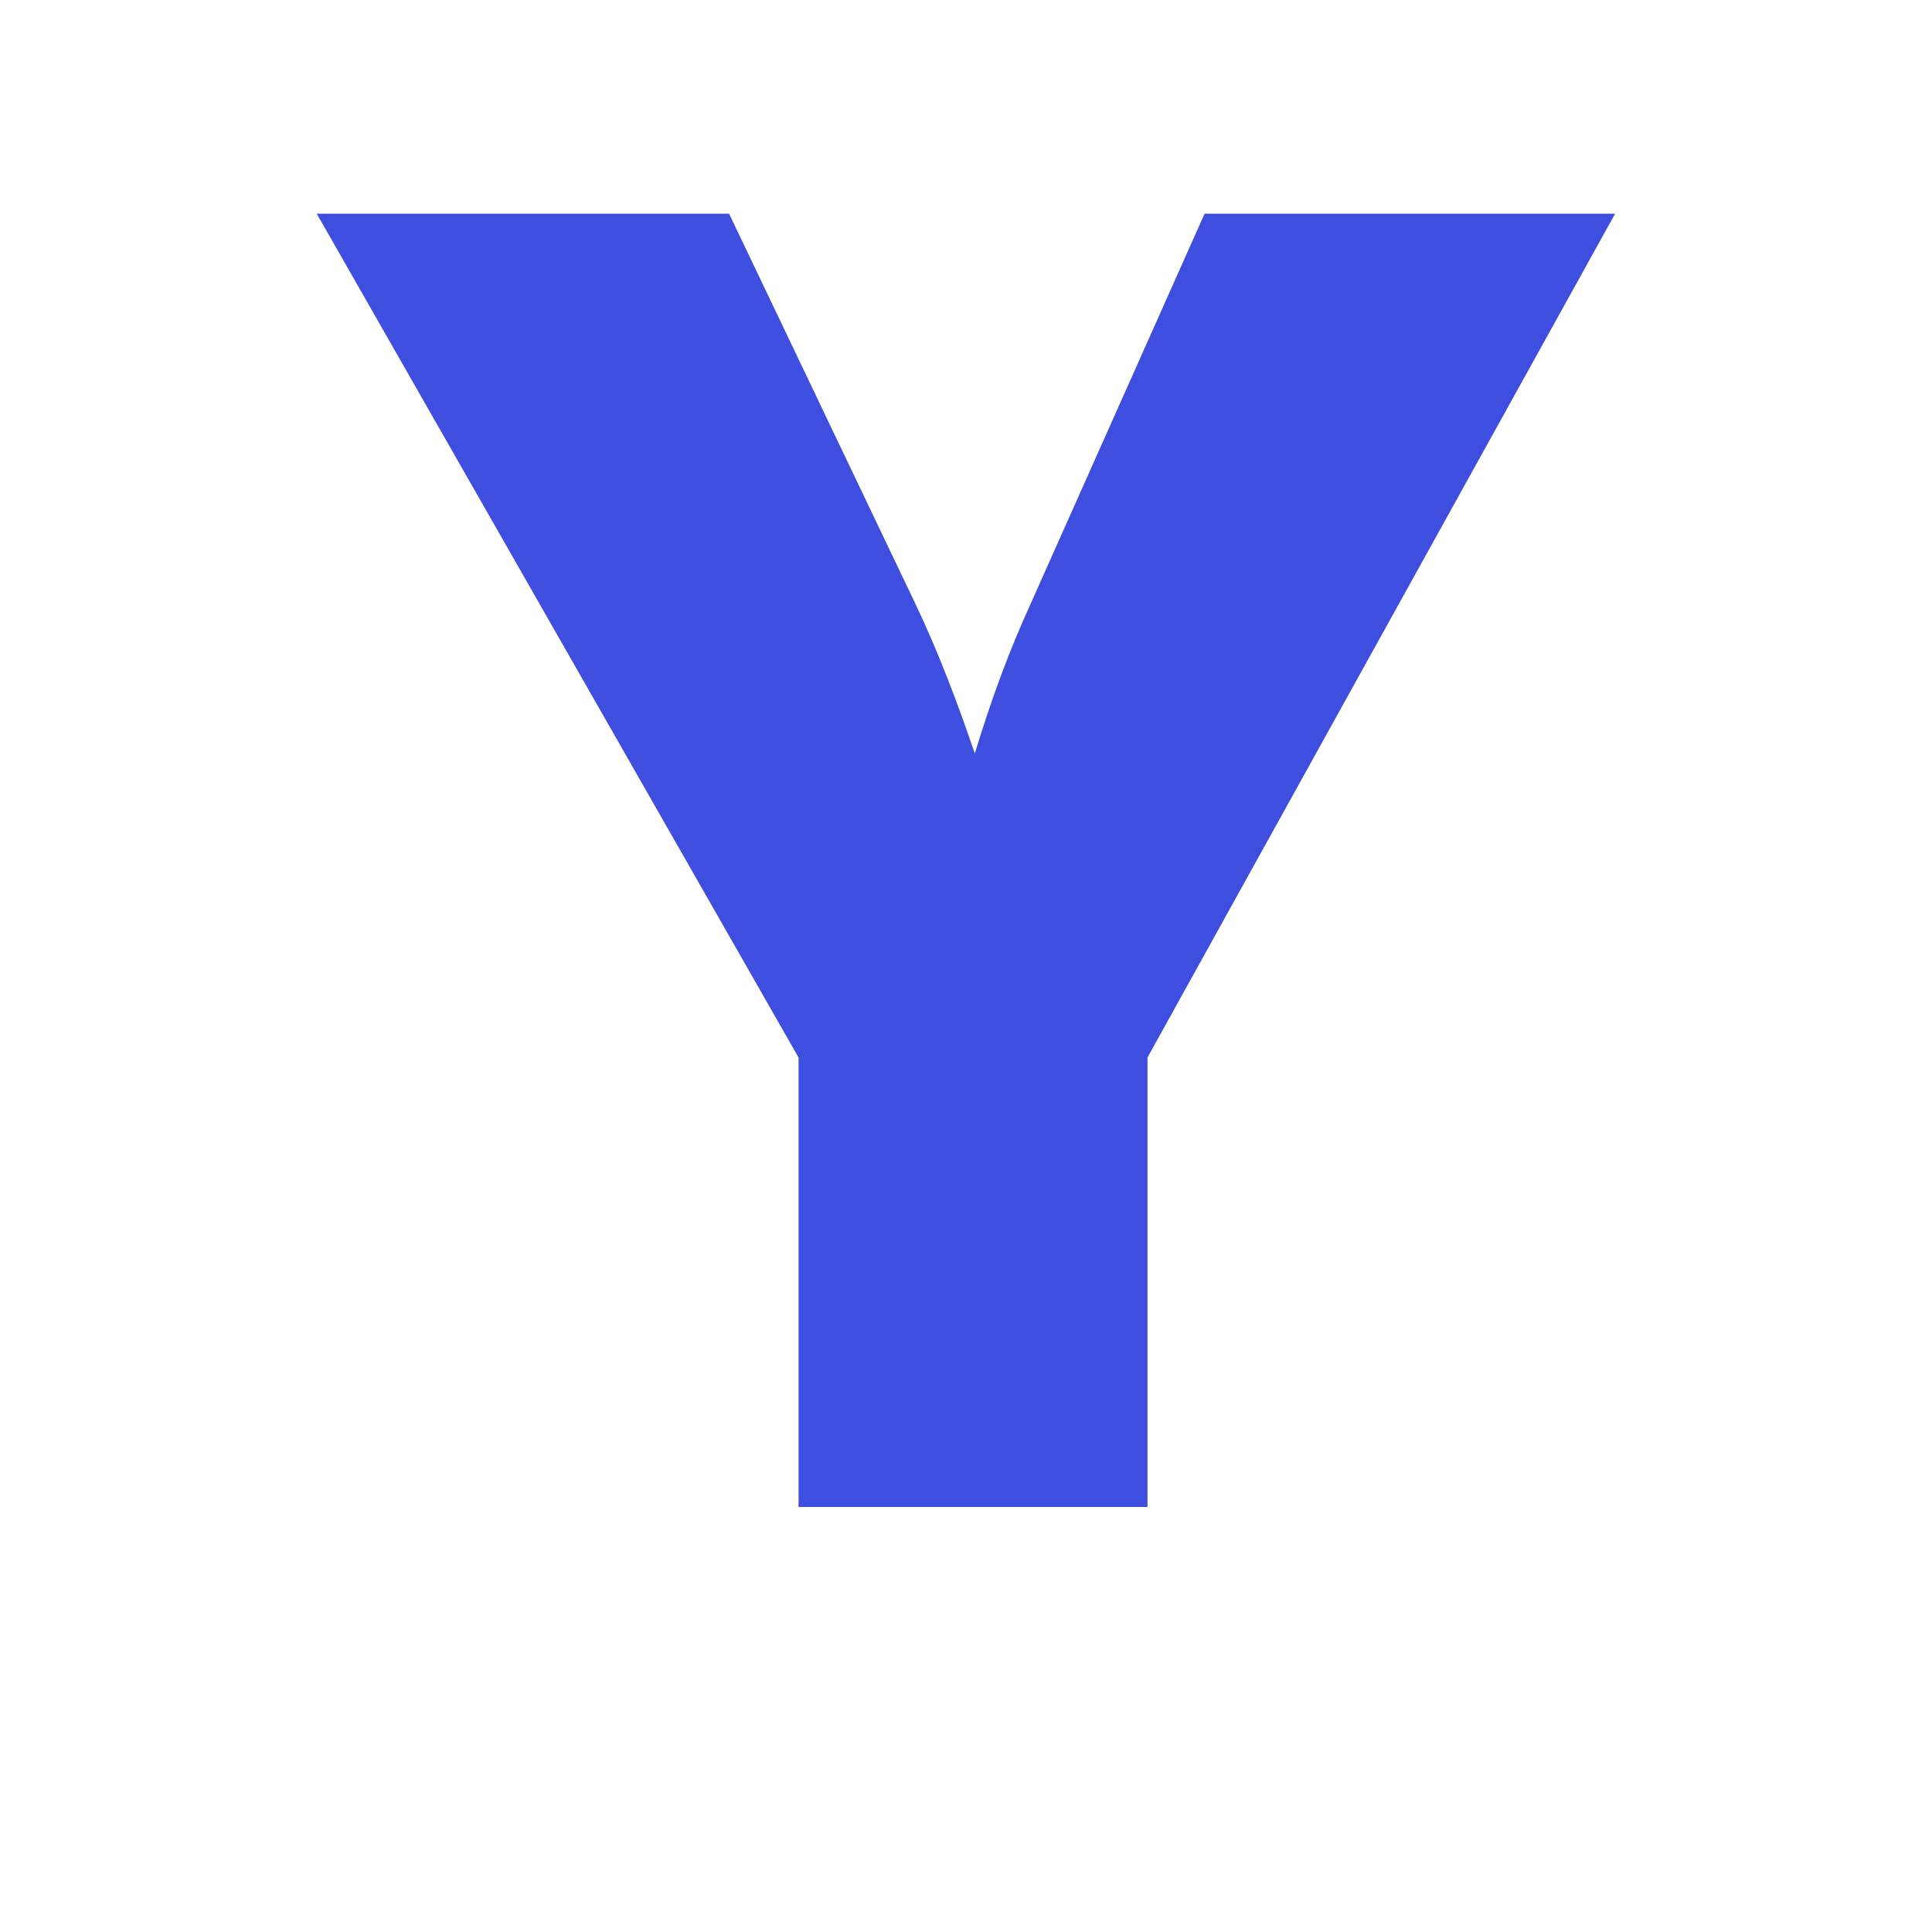
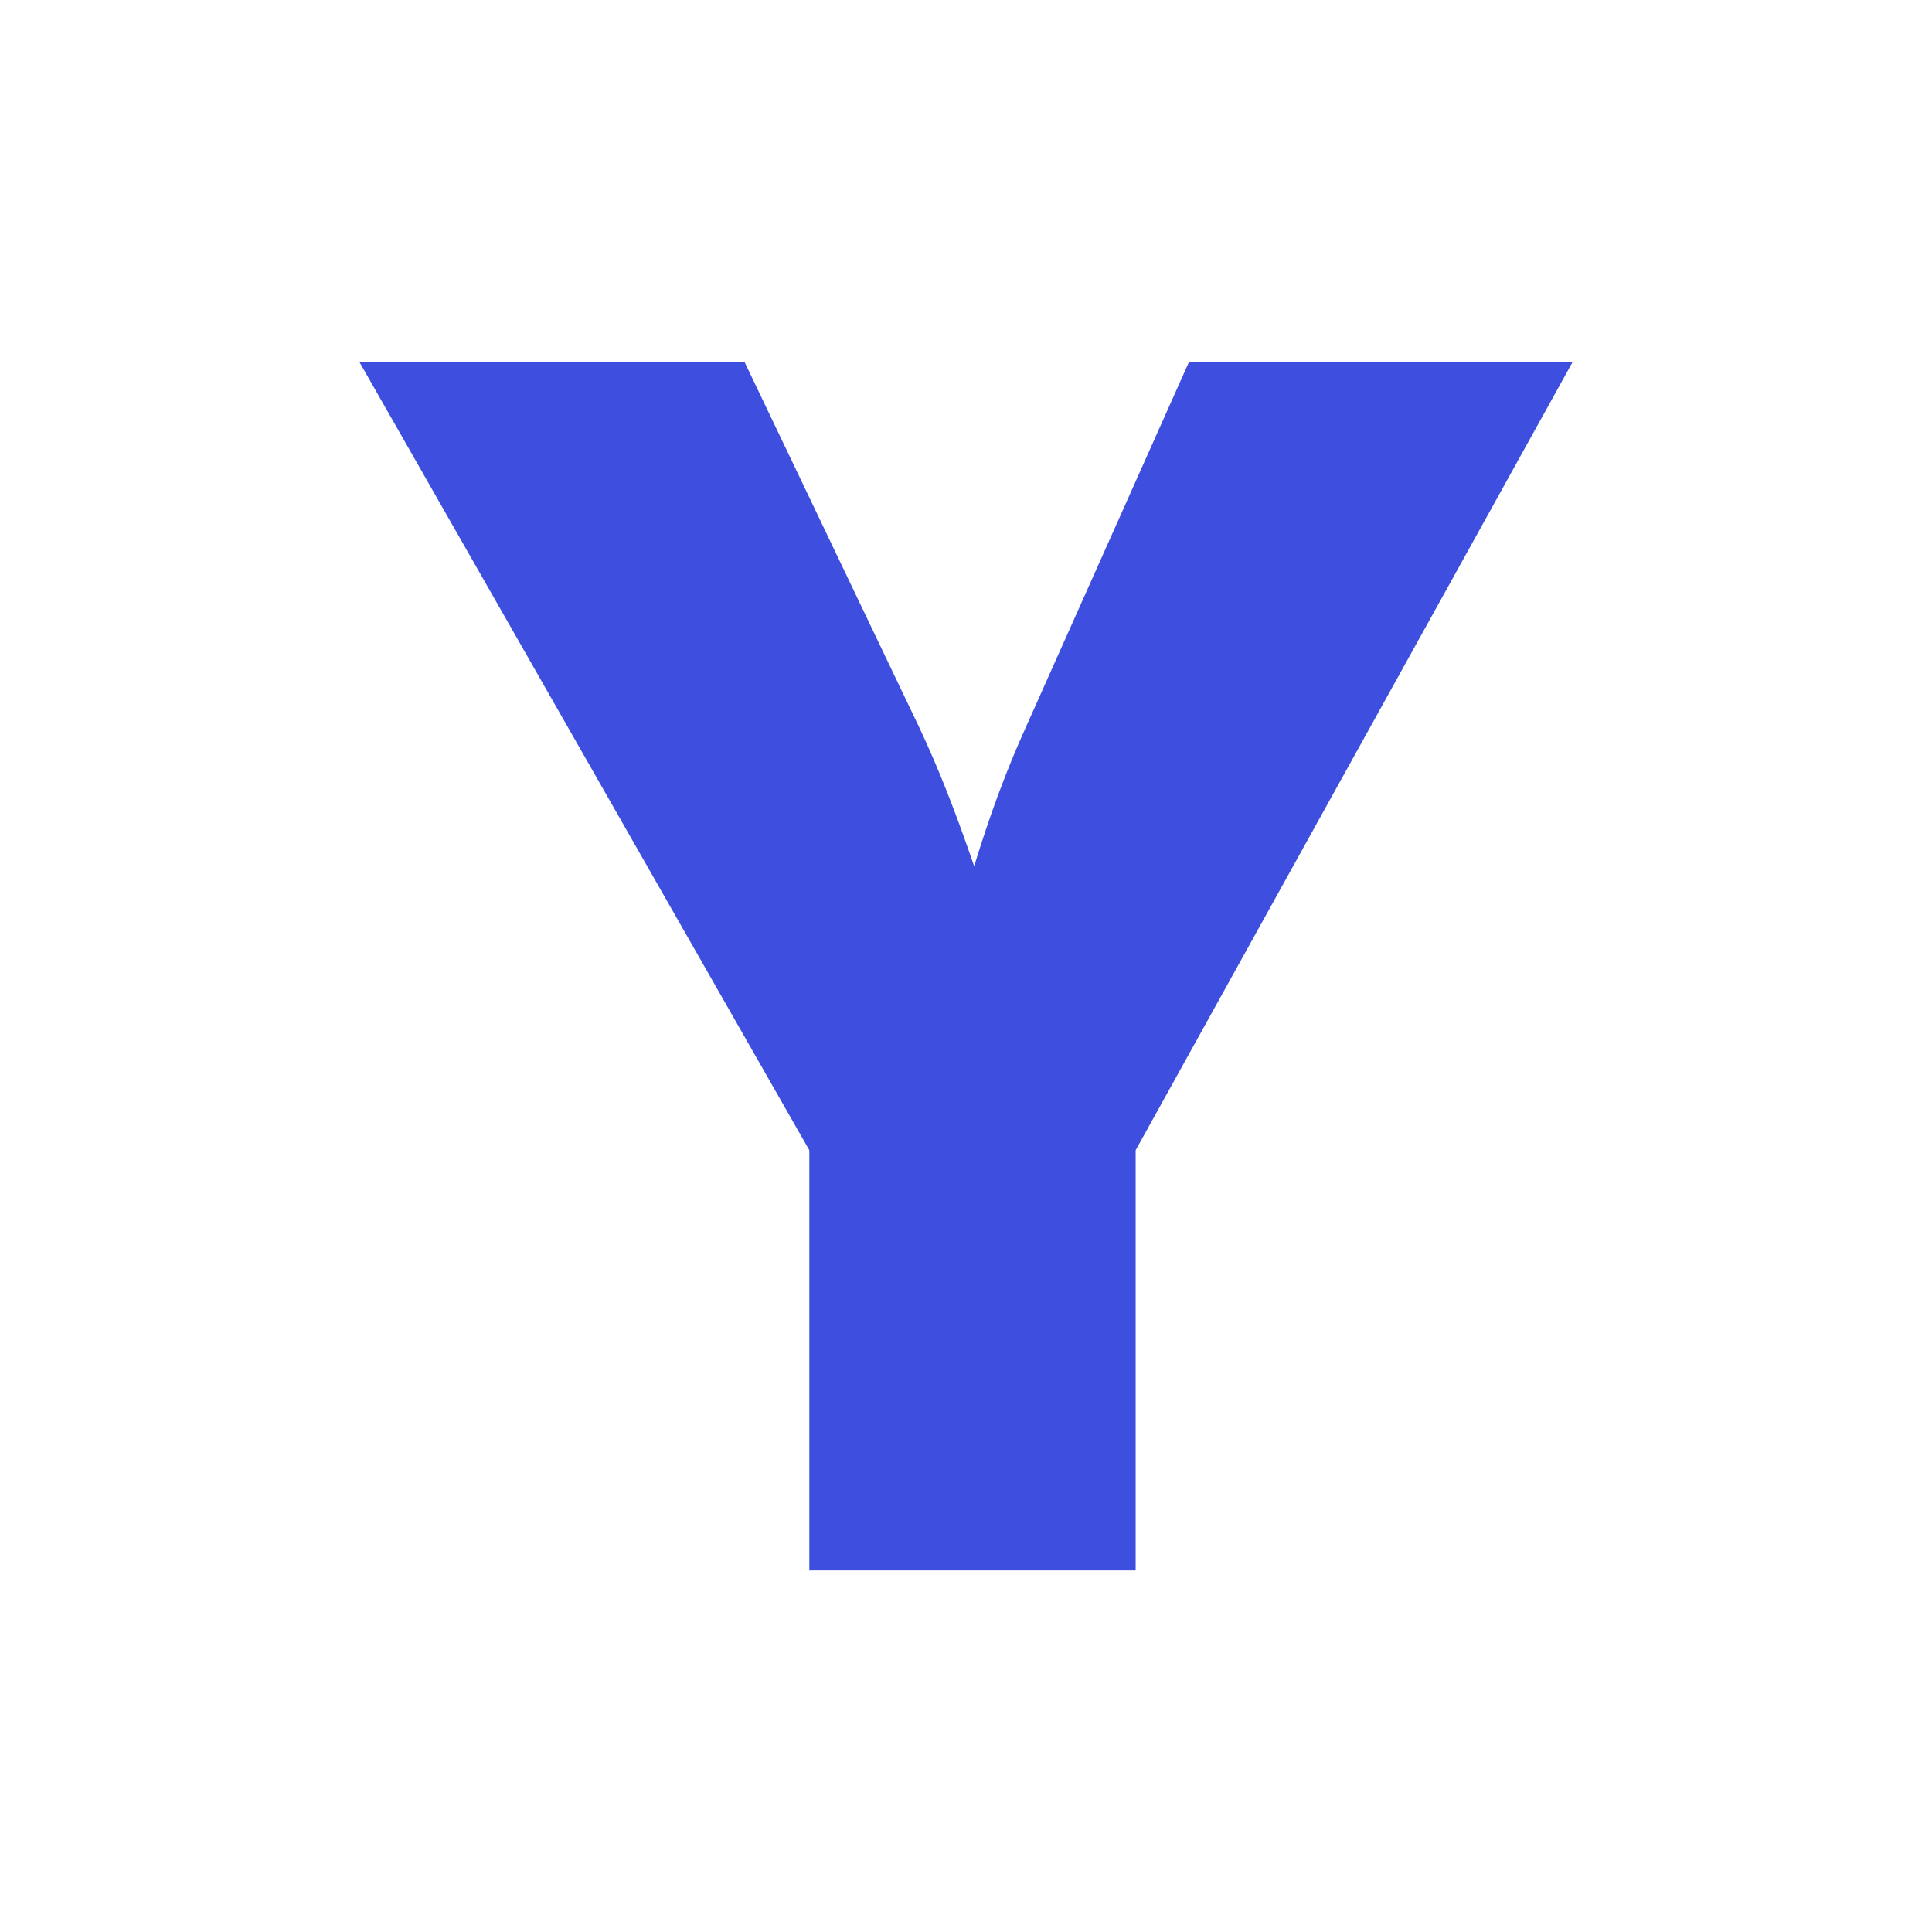
<svg xmlns="http://www.w3.org/2000/svg" viewBox="0 0 100 100">
-   <text x="50" y="78" text-anchor="middle" font-family="Inter, 'SF Pro Display', -apple-system, BlinkMacSystemFont, 'Segoe UI', Roboto, Helvetica, Arial, sans-serif" font-weight="900" font-size="92" letter-spacing="-4" fill="#3E4FE0">Y</text>
+   <text x="50" y="50" text-anchor="middle" dominant-baseline="central" font-family="Inter, 'SF Pro Display', -apple-system, BlinkMacSystemFont, 'Segoe UI', Roboto, Helvetica, Arial, sans-serif" font-weight="900" font-size="86" letter-spacing="-4" fill="#3E4FE0">Y</text>
</svg>
